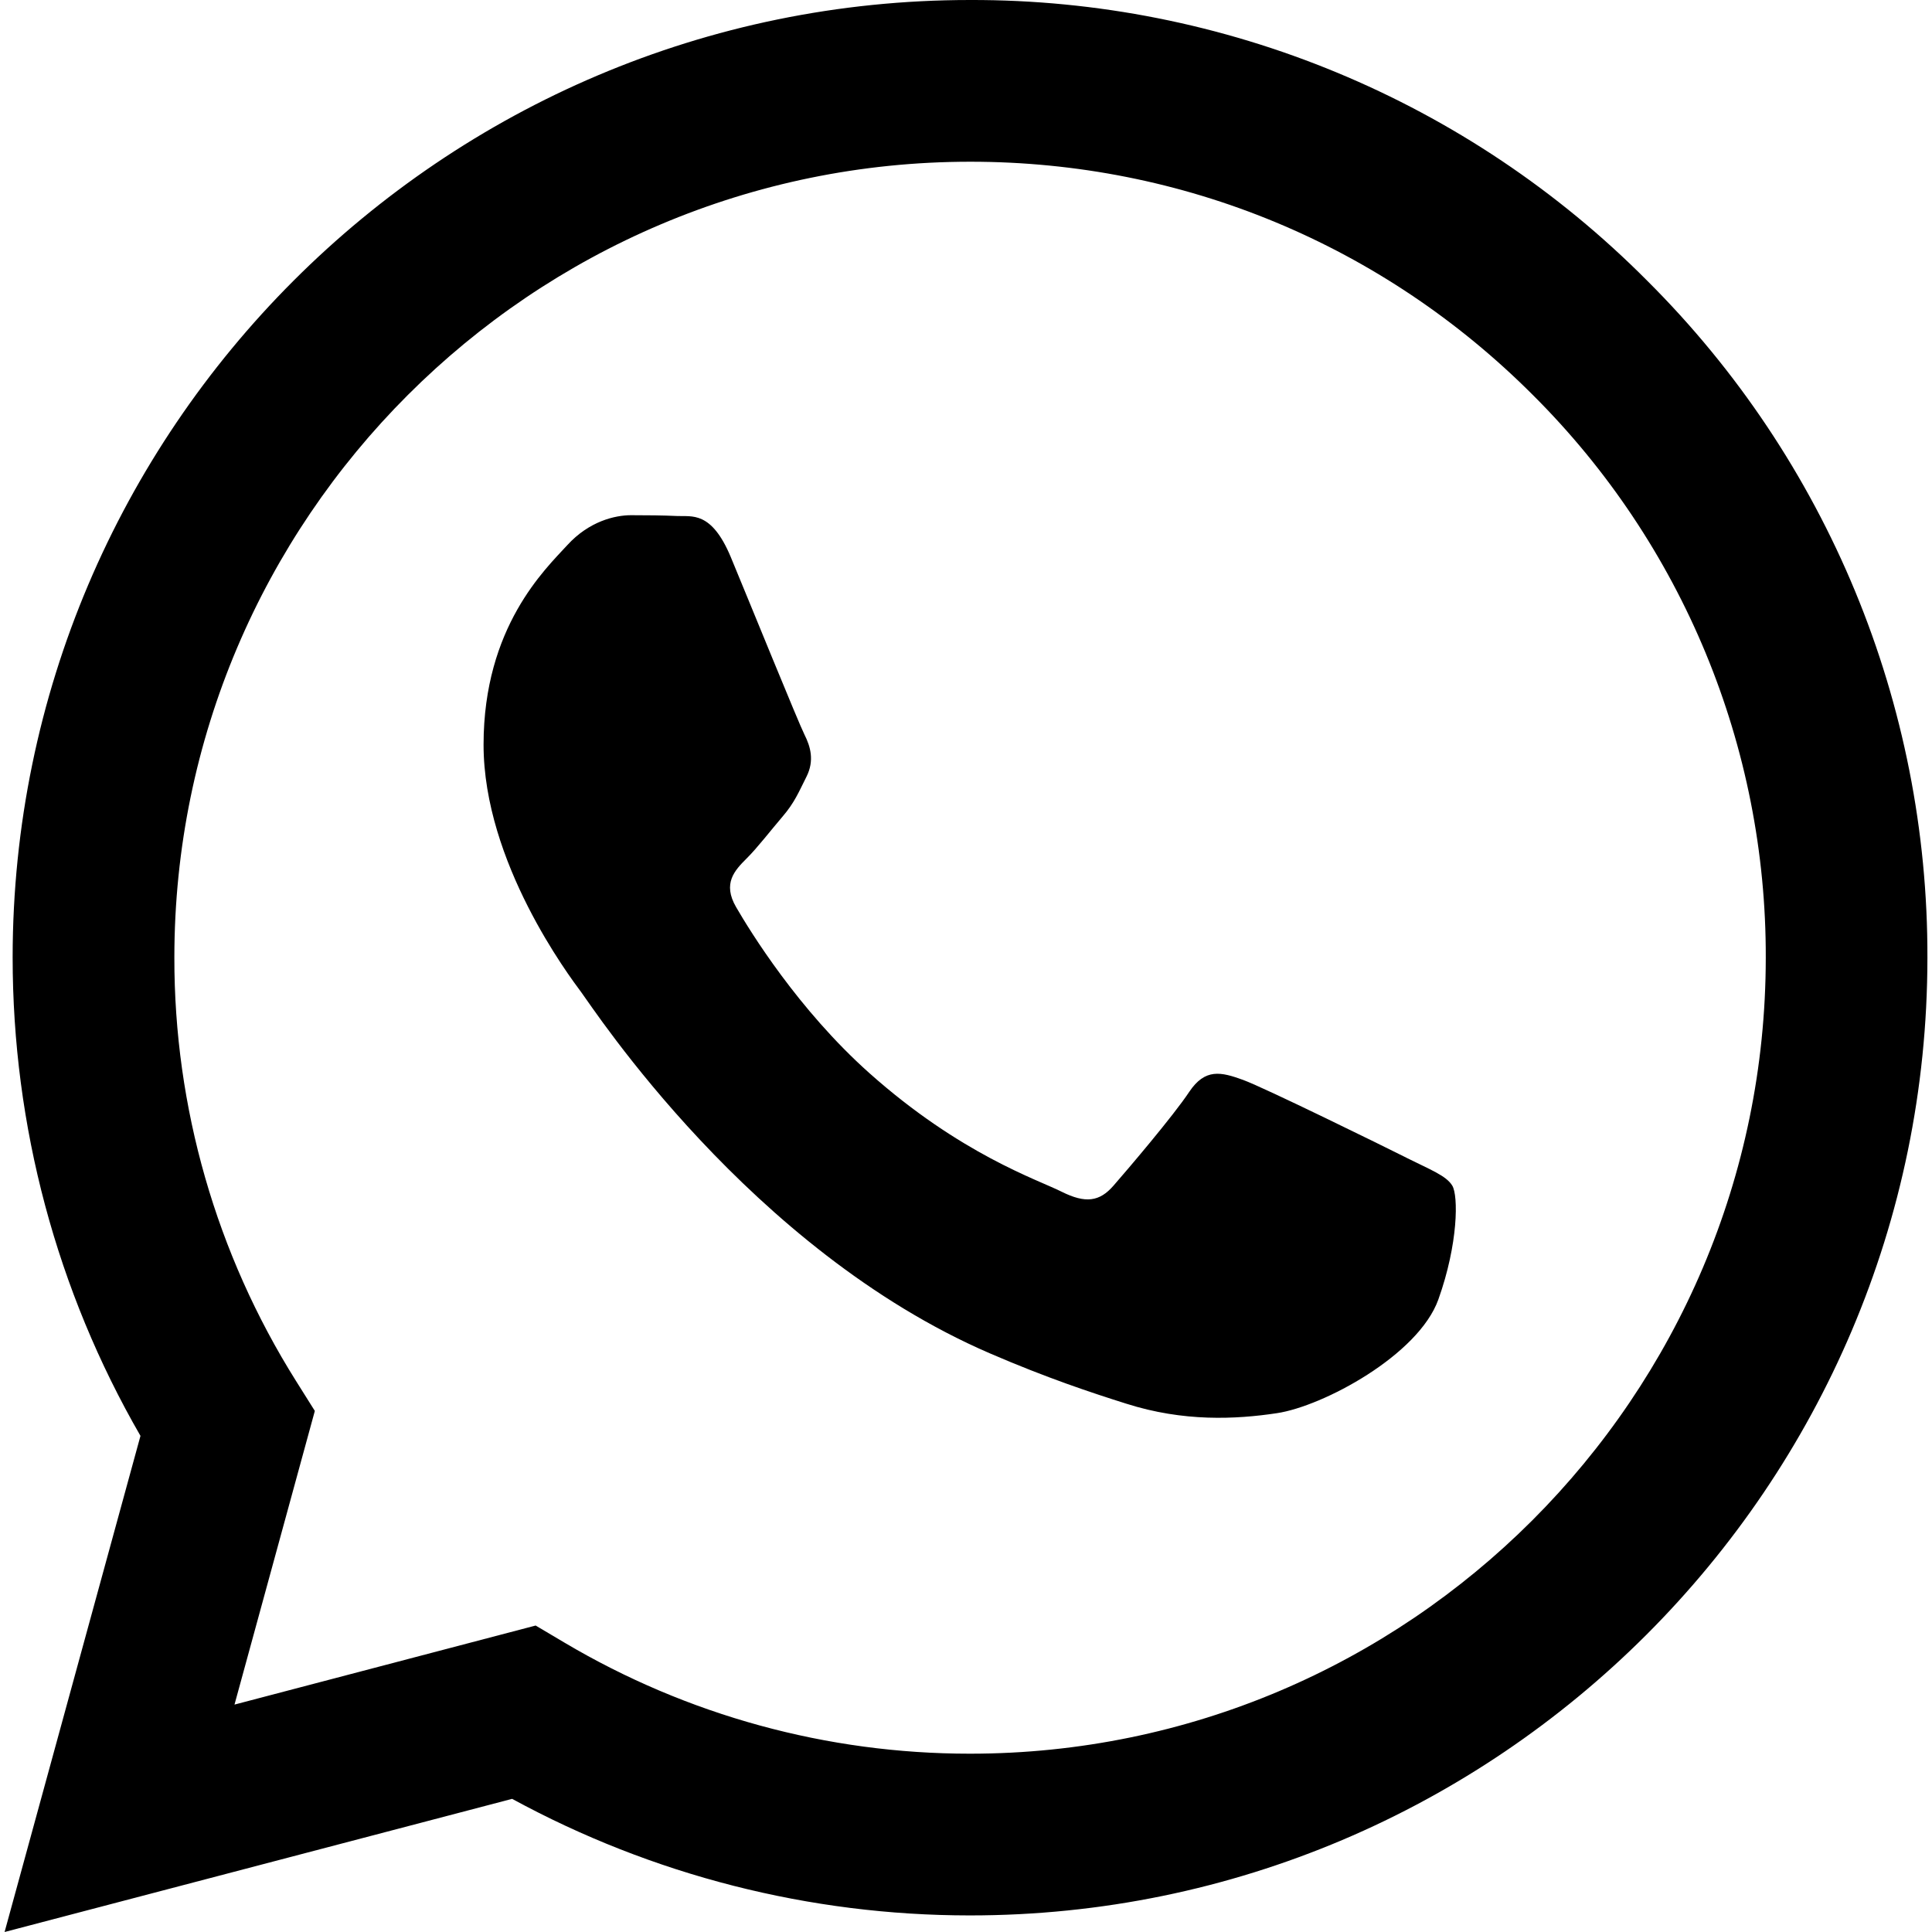
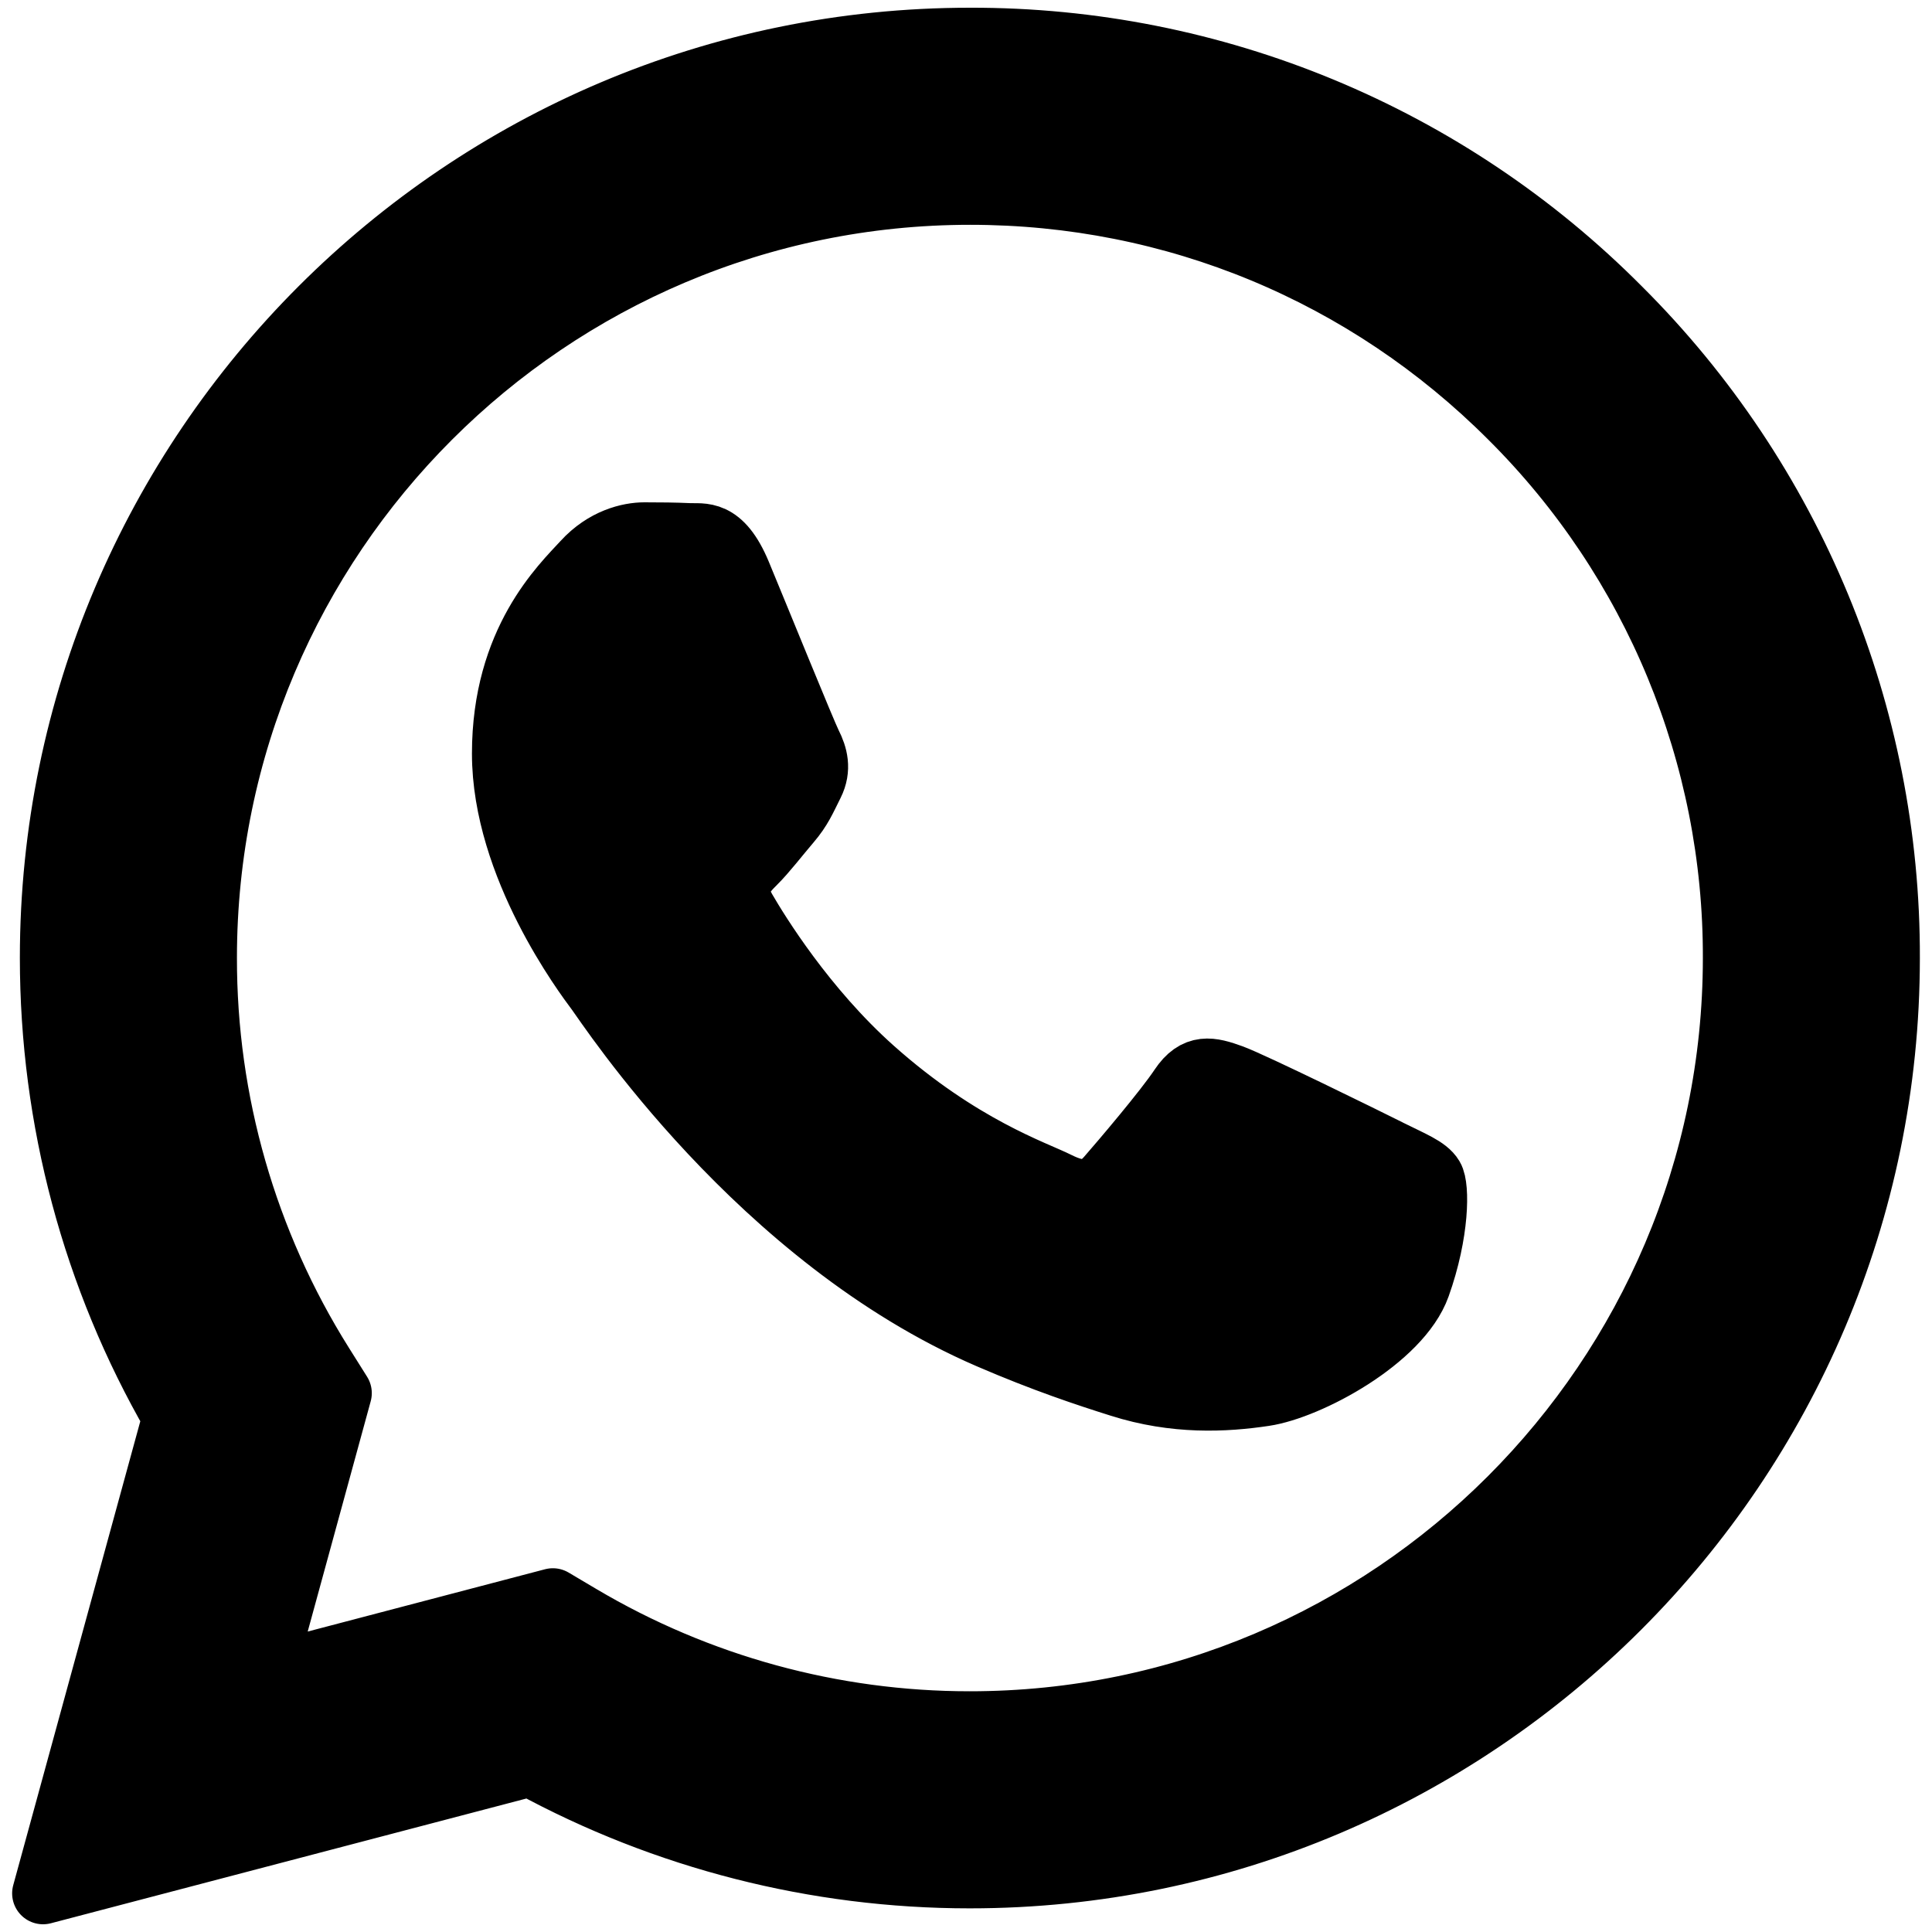
- <svg xmlns="http://www.w3.org/2000/svg" viewBox="0 0 24 24" fill="#000">
-   <path d="M17.472 14.382c-.297-.149-1.758-.867-2.03-.967-.273-.099-.471-.148-.67.15-.197.297-.767.966-.94 1.164-.173.199-.347.223-.644.075-.297-.15-1.255-.463-2.39-1.475-.883-.788-1.48-1.761-1.653-2.059-.173-.297-.018-.458.13-.606.134-.133.298-.347.446-.52.149-.174.198-.298.298-.497.099-.198.05-.371-.025-.52-.075-.149-.669-1.612-.916-2.207-.242-.579-.487-.5-.669-.51-.173-.008-.371-.01-.57-.01-.198 0-.52.074-.792.372-.272.297-1.04 1.016-1.04 2.479 0 1.462 1.065 2.875 1.213 3.074.149.198 2.096 3.2 5.077 4.487.709.306 1.262.489 1.694.625.712.227 1.36.195 1.871.118.571-.085 1.758-.719 2.006-1.413.248-.694.248-1.289.173-1.413-.074-.124-.272-.198-.57-.347m-5.421 7.403h-.004a9.87 9.87 0 01-5.031-1.378l-.361-.214-3.741.982.998-3.648-.235-.374a9.86 9.86 0 01-1.51-5.26c.001-5.45 4.436-9.884 9.888-9.884 2.64 0 5.122 1.03 6.988 2.898a9.825 9.825 0 012.893 6.994c-.003 5.45-4.437 9.884-9.885 9.884m8.413-18.297A11.815 11.815 0 0012.05 0C5.495 0 .16 5.335.157 11.892c0 2.096.547 4.142 1.588 5.945L.057 24l6.305-1.654a11.882 11.882 0 005.683 1.448h.005c6.554 0 11.89-5.335 11.893-11.893a11.821 11.821 0 00-3.48-8.413Z" />
+ <svg xmlns="http://www.w3.org/2000/svg" viewBox="-0.5 -0.5 25 25" fill="#000">
+   <path stroke="#000" stroke-width="0.8" stroke-linejoin="round" d="M17.472 14.382c-.297-.149-1.758-.867-2.03-.967-.273-.099-.471-.148-.67.15-.197.297-.767.966-.94 1.164-.173.199-.347.223-.644.075-.297-.15-1.255-.463-2.39-1.475-.883-.788-1.48-1.761-1.653-2.059-.173-.297-.018-.458.13-.606.134-.133.298-.347.446-.52.149-.174.198-.298.298-.497.099-.198.05-.371-.025-.52-.075-.149-.669-1.612-.916-2.207-.242-.579-.487-.5-.669-.51-.173-.008-.371-.01-.57-.01-.198 0-.52.074-.792.372-.272.297-1.04 1.016-1.04 2.479 0 1.462 1.065 2.875 1.213 3.074.149.198 2.096 3.2 5.077 4.487.709.306 1.262.489 1.694.625.712.227 1.36.195 1.871.118.571-.085 1.758-.719 2.006-1.413.248-.694.248-1.289.173-1.413-.074-.124-.272-.198-.57-.347m-5.421 7.403h-.004a9.87 9.87 0 01-5.031-1.378l-.361-.214-3.741.982.998-3.648-.235-.374a9.86 9.86 0 01-1.51-5.26c.001-5.45 4.436-9.884 9.888-9.884 2.64 0 5.122 1.03 6.988 2.898a9.825 9.825 0 012.893 6.994c-.003 5.45-4.437 9.884-9.885 9.884m8.413-18.297A11.815 11.815 0 0012.05 0C5.495 0 .16 5.335.157 11.892c0 2.096.547 4.142 1.588 5.945L.057 24l6.305-1.654a11.882 11.882 0 005.683 1.448h.005c6.554 0 11.89-5.335 11.893-11.893a11.821 11.821 0 00-3.48-8.413Z" />
</svg>
